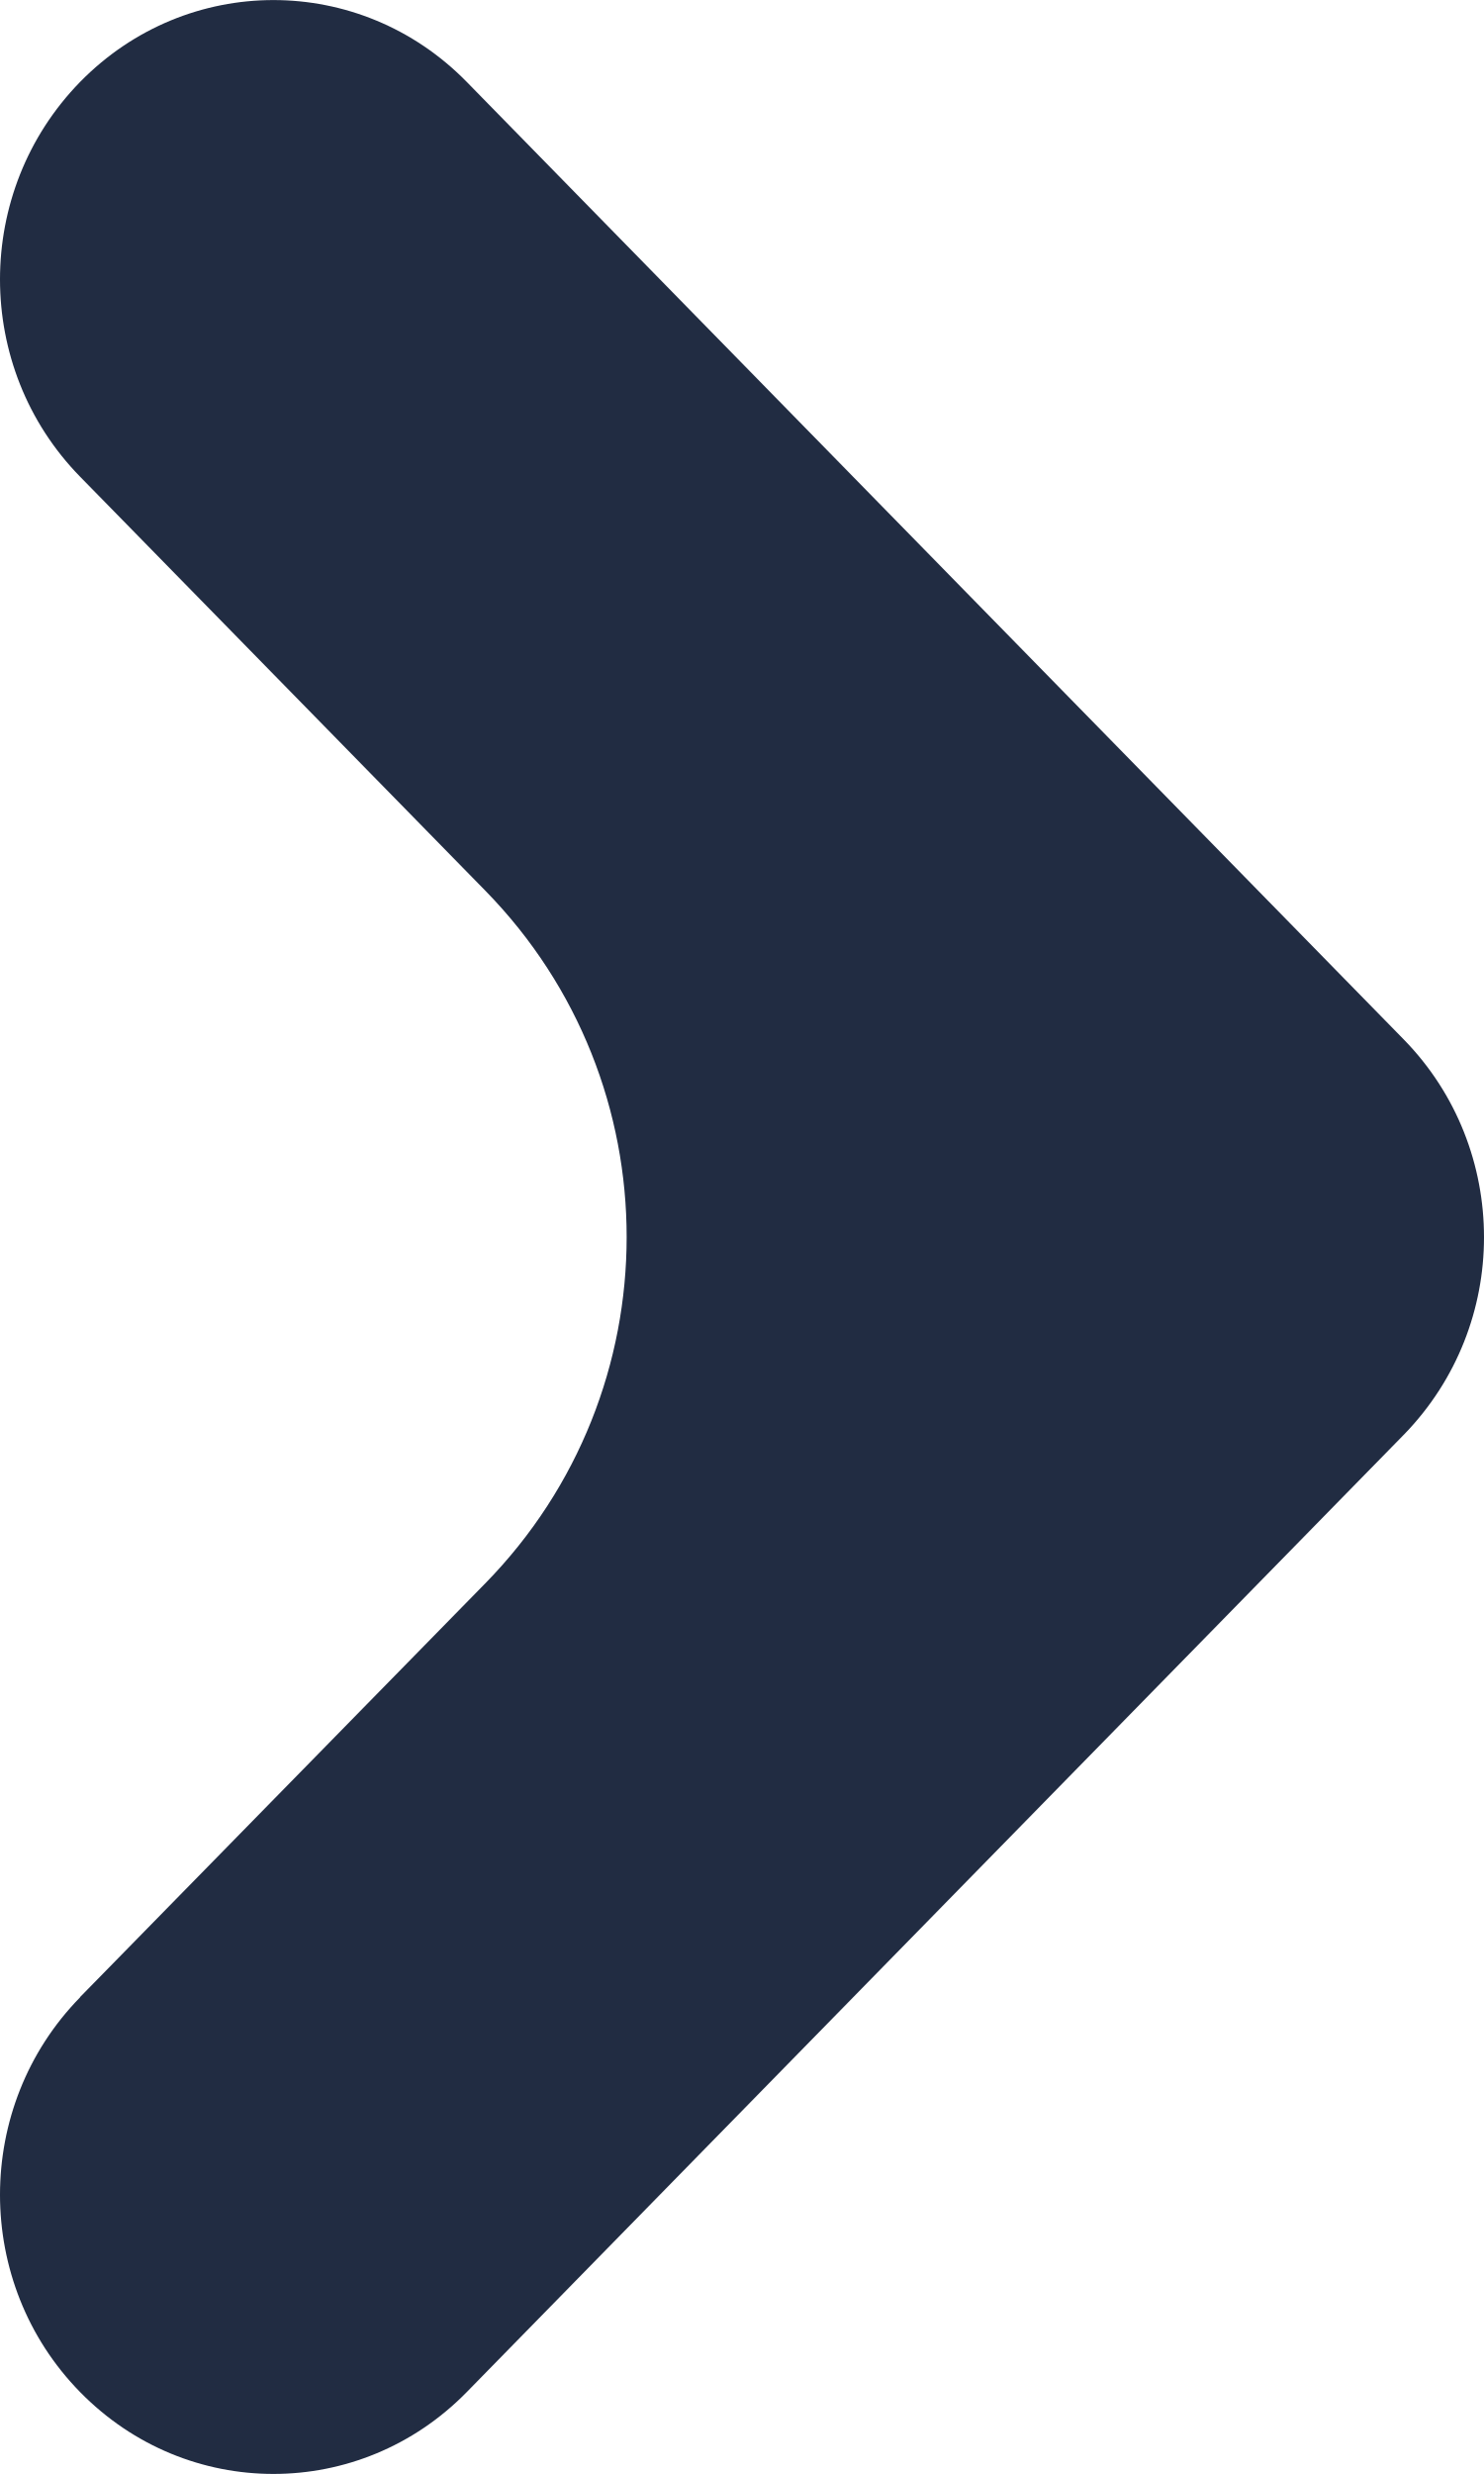
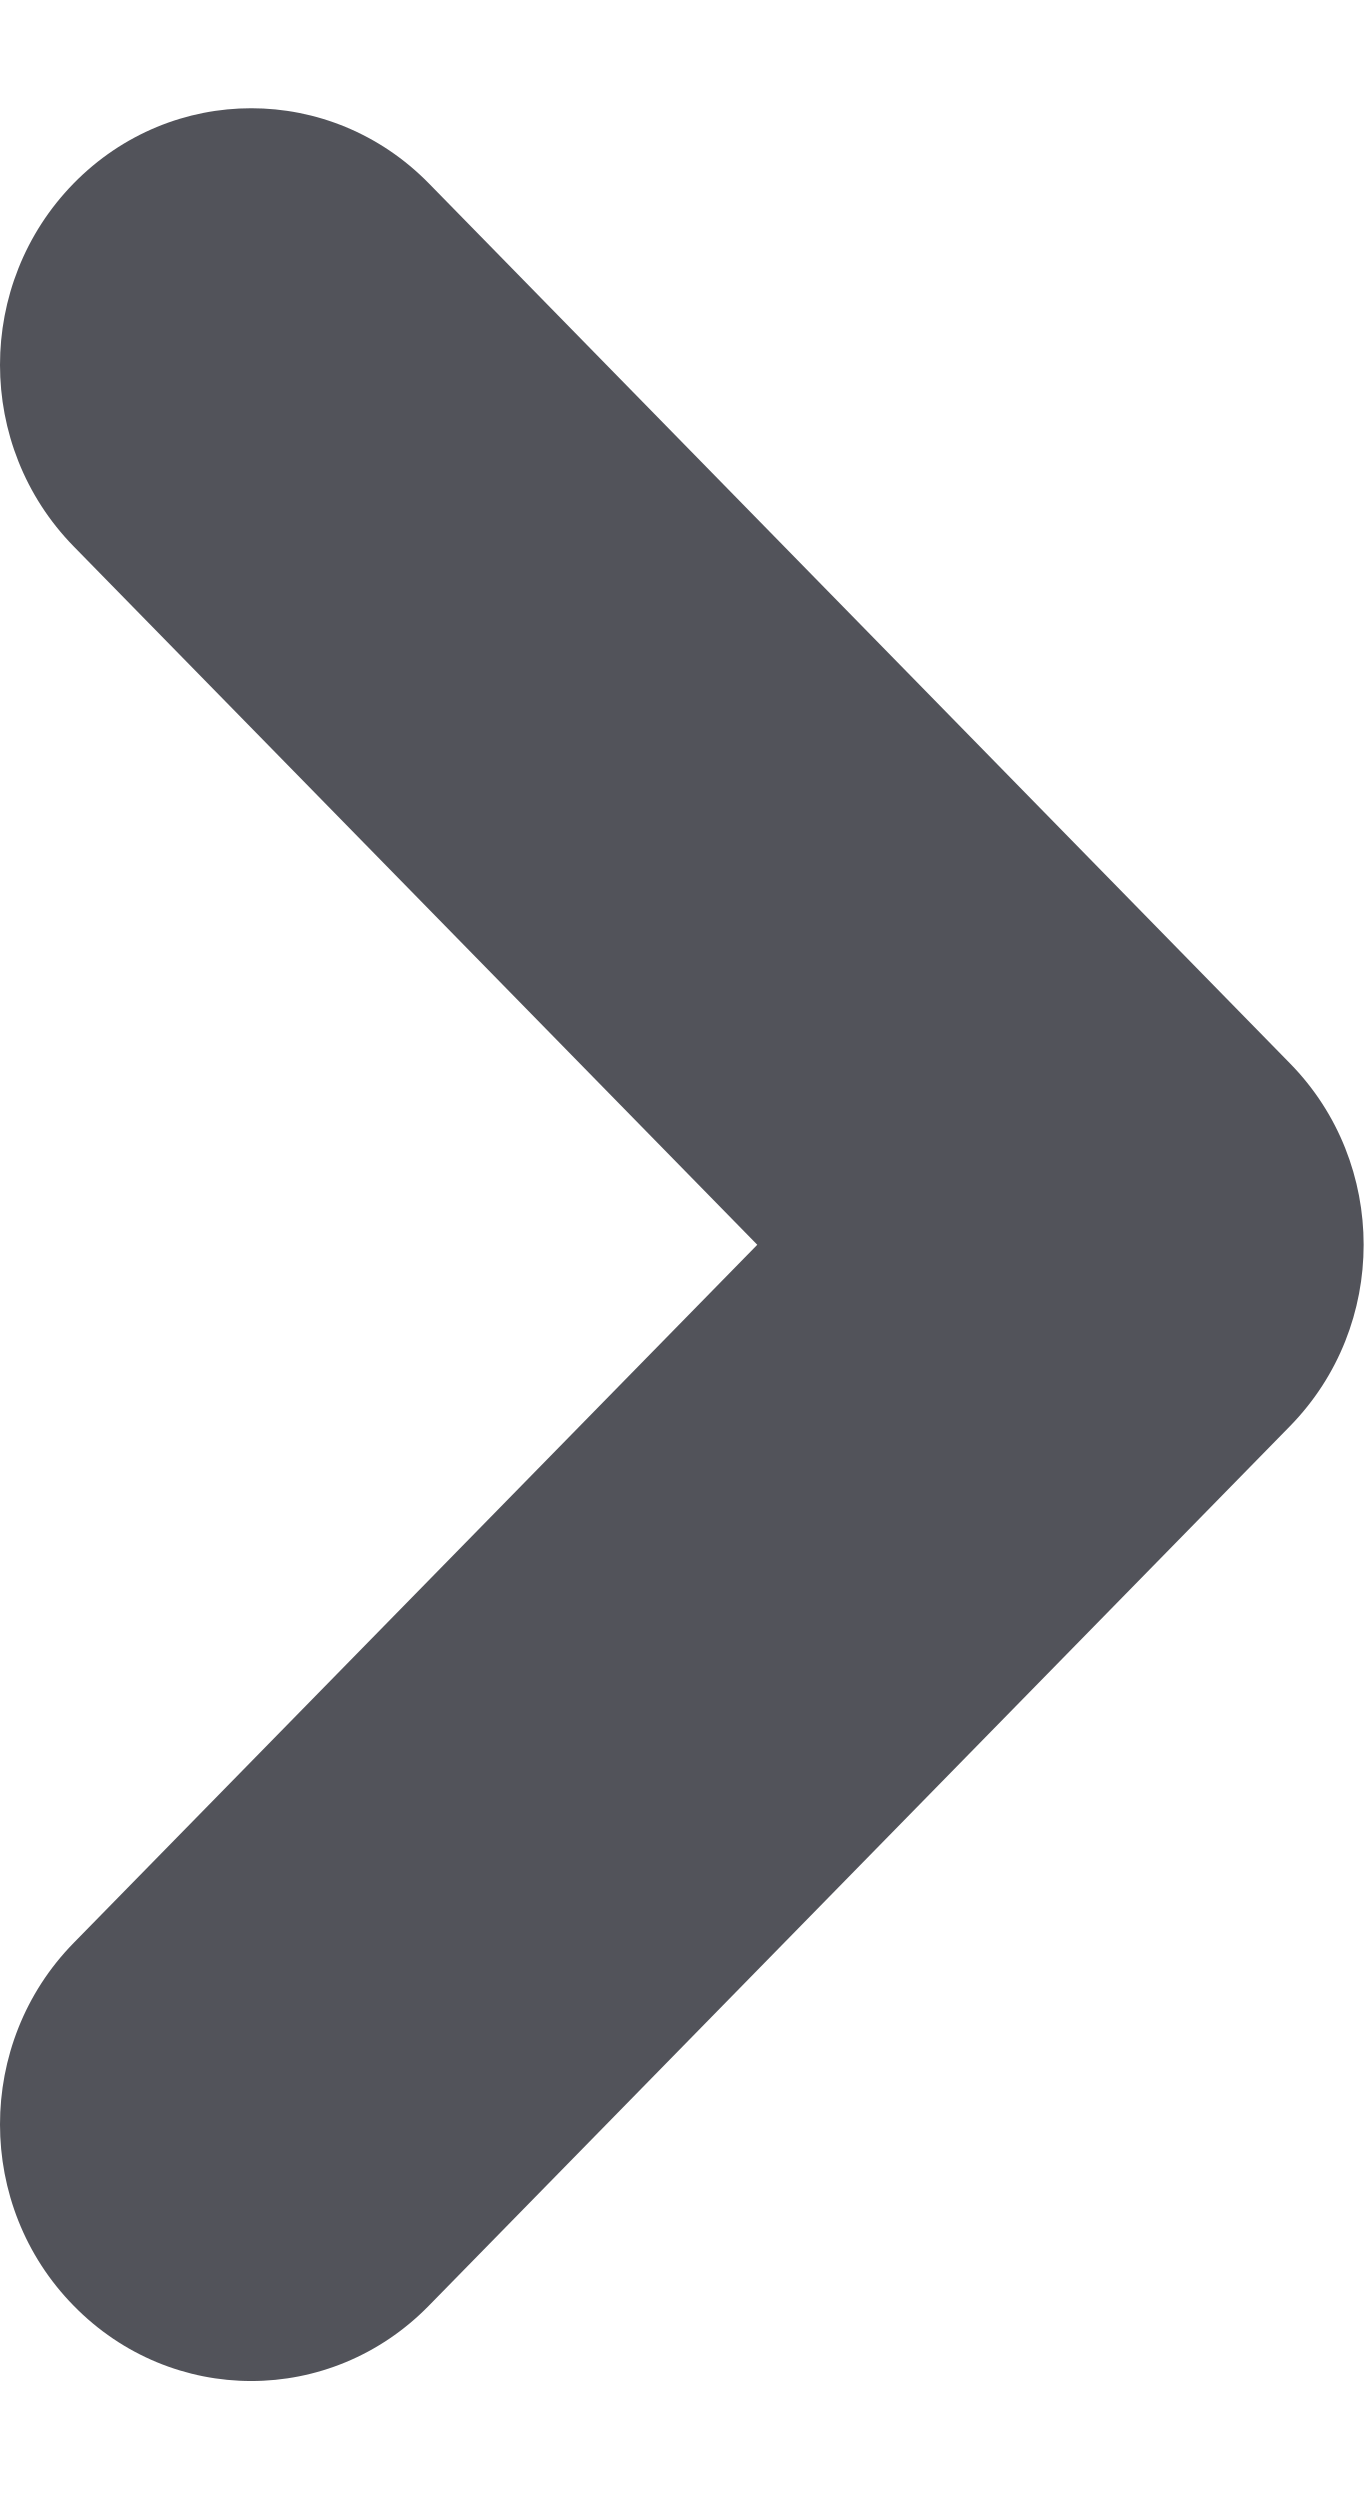
- <svg xmlns="http://www.w3.org/2000/svg" width="6" fill="#212C42" height="10" viewBox="0 0 6 10" version="1.1">
-   <g id="right-calendar-arrowCanvas">
-     <g id="right-calendar-arrowFill 3.3">
-       <path fill-rule="evenodd" clip-rule="evenodd" d="M 1.887 0.331C 1.887 0.331 1.887 0.331 1.887 0.331C 1.455 -0.11 0.756 -0.11 0.324 0.331C -0.108 0.773 -0.108 1.486 0.324 1.927C 0.324 1.927 0.324 1.927 0.324 1.927L 1.963 3.601C 2.724 4.379 2.724 5.622 1.962 6.4L 0.324 8.072C 0.324 8.072 0.324 8.073 0.324 8.073C -0.108 8.514 -0.108 9.229 0.324 9.669C 0.756 10.11 1.455 10.11 1.887 9.669C 1.887 9.669 1.887 9.669 1.887 9.669L 5.674 5.801C 5.676 5.799 5.677 5.798 5.678 5.797C 5.892 5.576 6 5.289 6 5.001C 6 4.712 5.892 4.423 5.676 4.202L 1.887 0.331Z" transform="scale(1)" />
-     </g>
-   </g>
+ <svg xmlns="http://www.w3.org/2000/svg" width="6" height="11" viewBox="0 0 6 10.2" fill="none">
+   <path fill-rule="evenodd" clip-rule="evenodd" d="M1.887 0.407C1.455 -0.034 0.756 -0.034 0.324 0.407C-0.108 0.849 -0.108 1.562 0.324 2.004L3.332 5.077L0.324 8.149C-0.108 8.59 -0.108 9.305 0.324 9.745C0.756 10.187 1.455 10.187 1.887 9.745L5.676 5.875C5.892 5.654 6 5.366 6 5.077C6 4.788 5.892 4.499 5.676 4.279L1.887 0.407Z" fill="#52535A" />
</svg>
